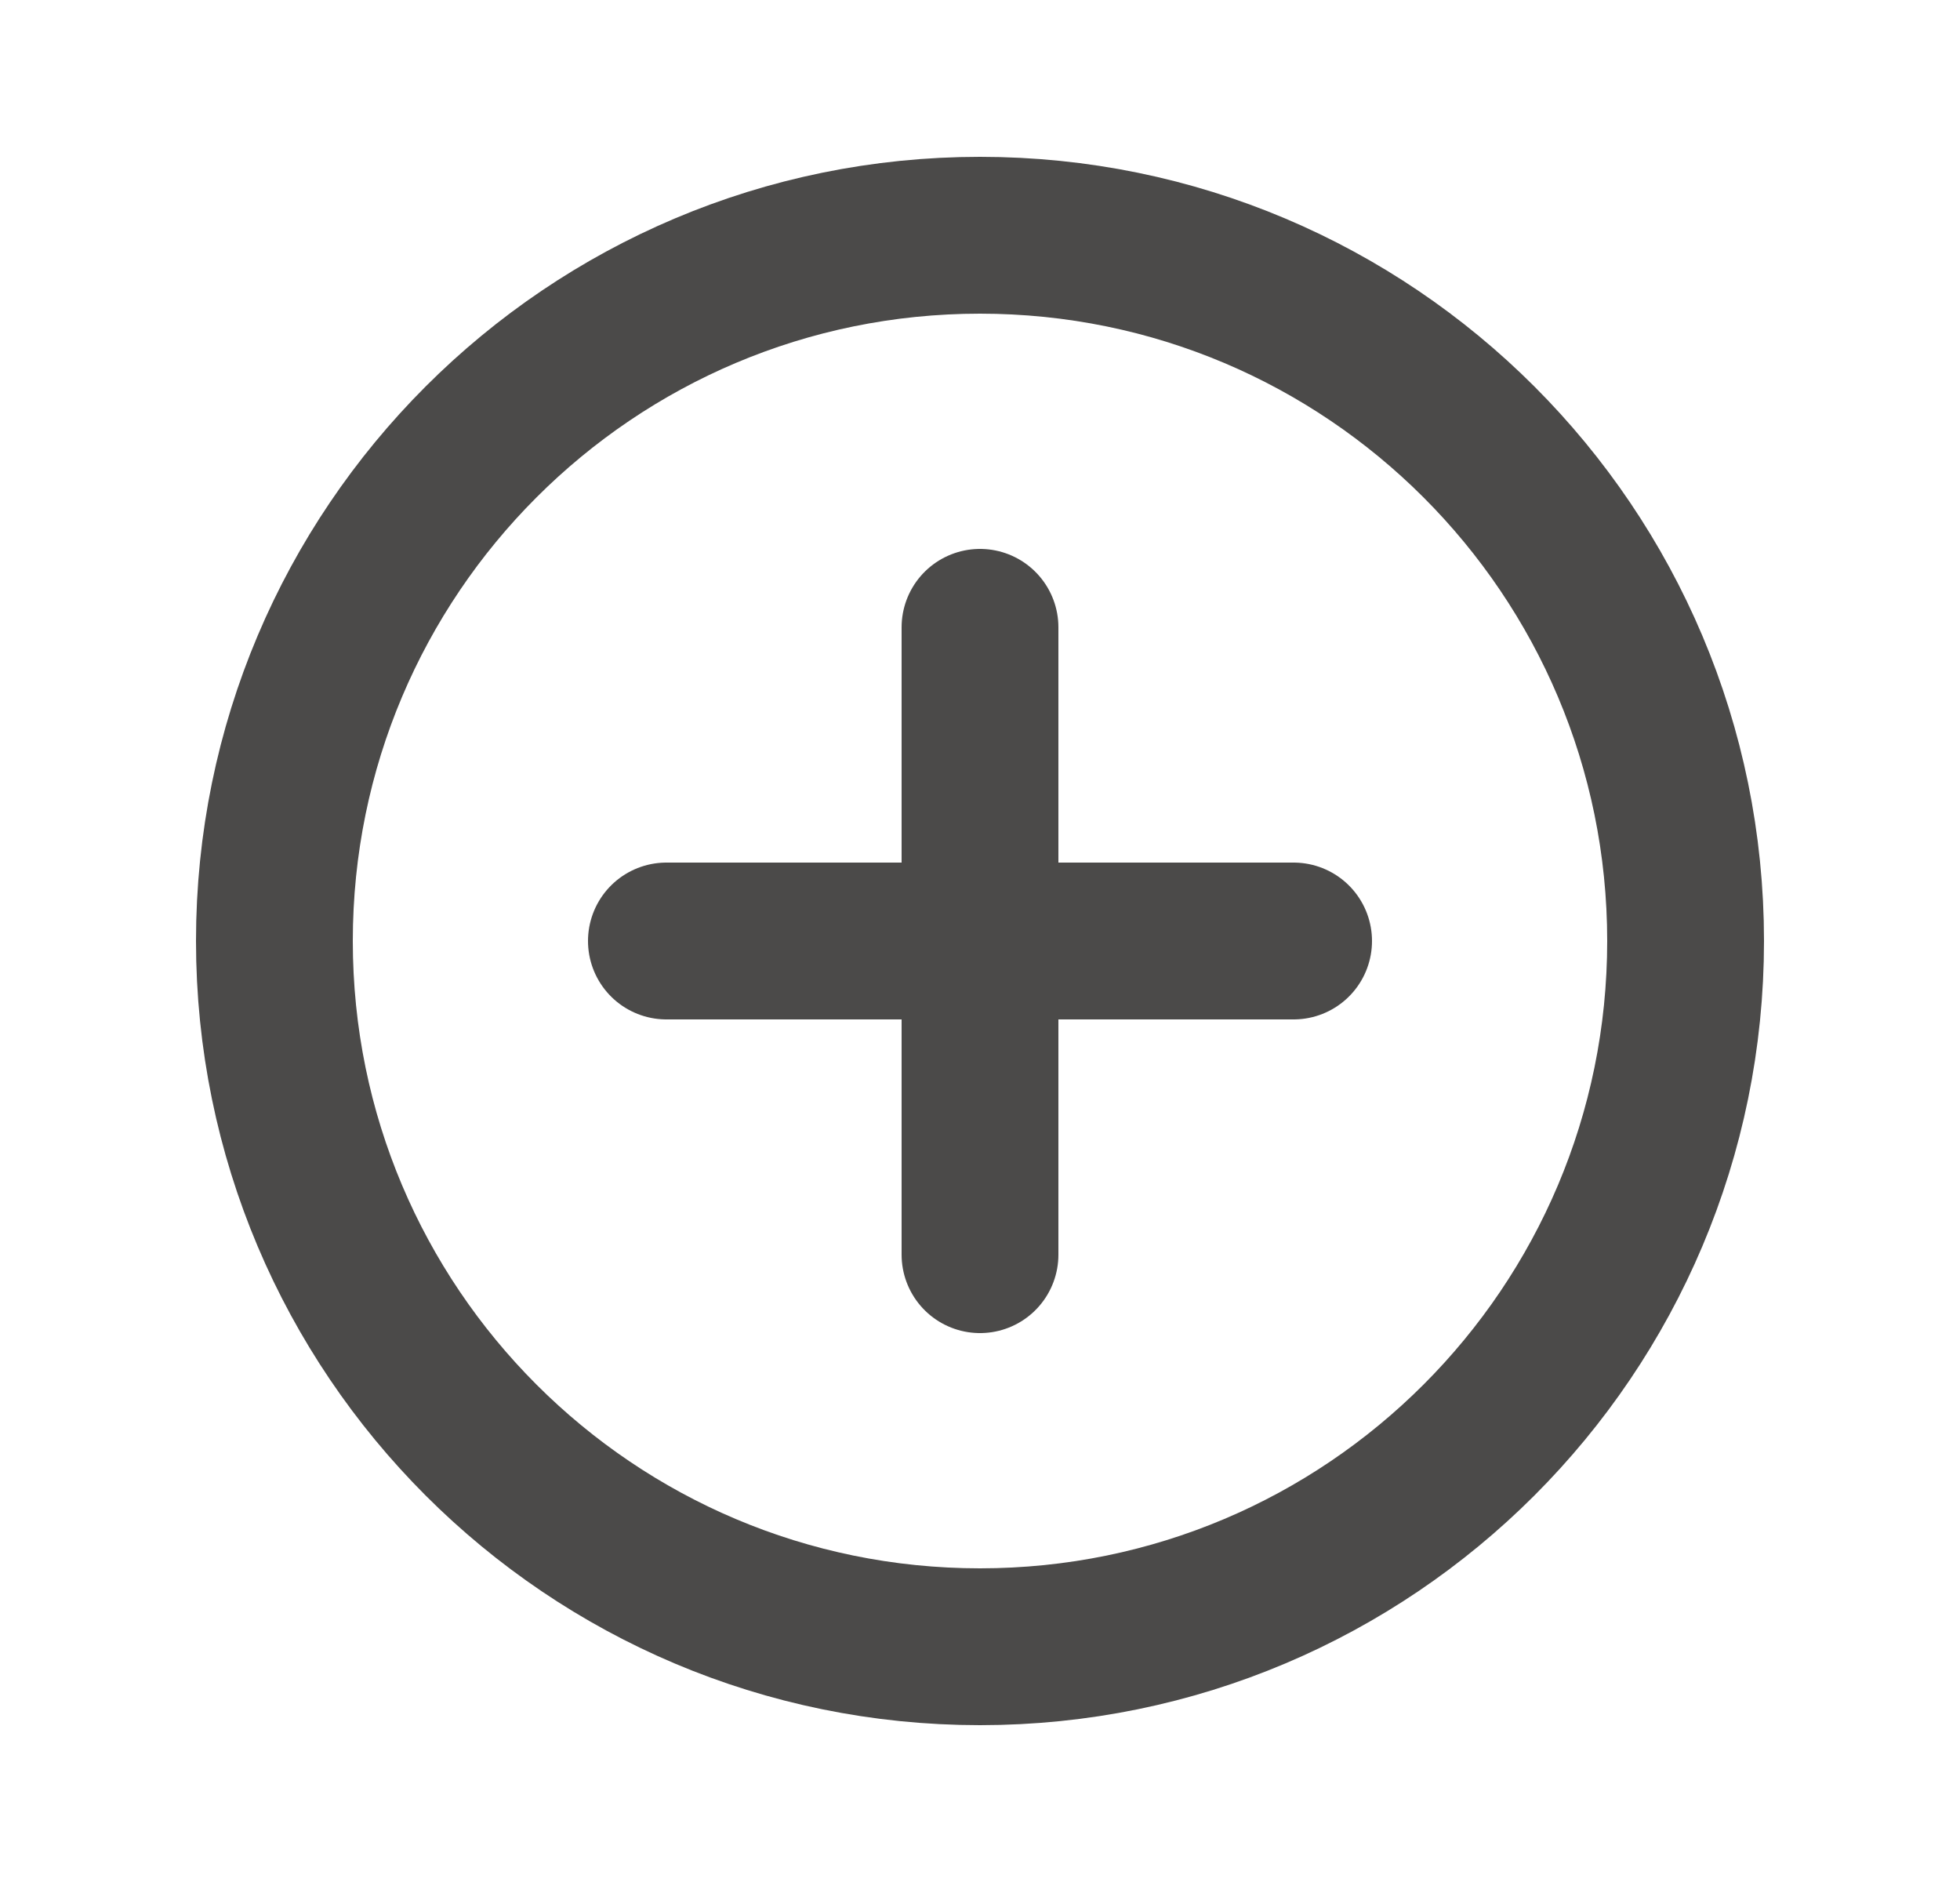
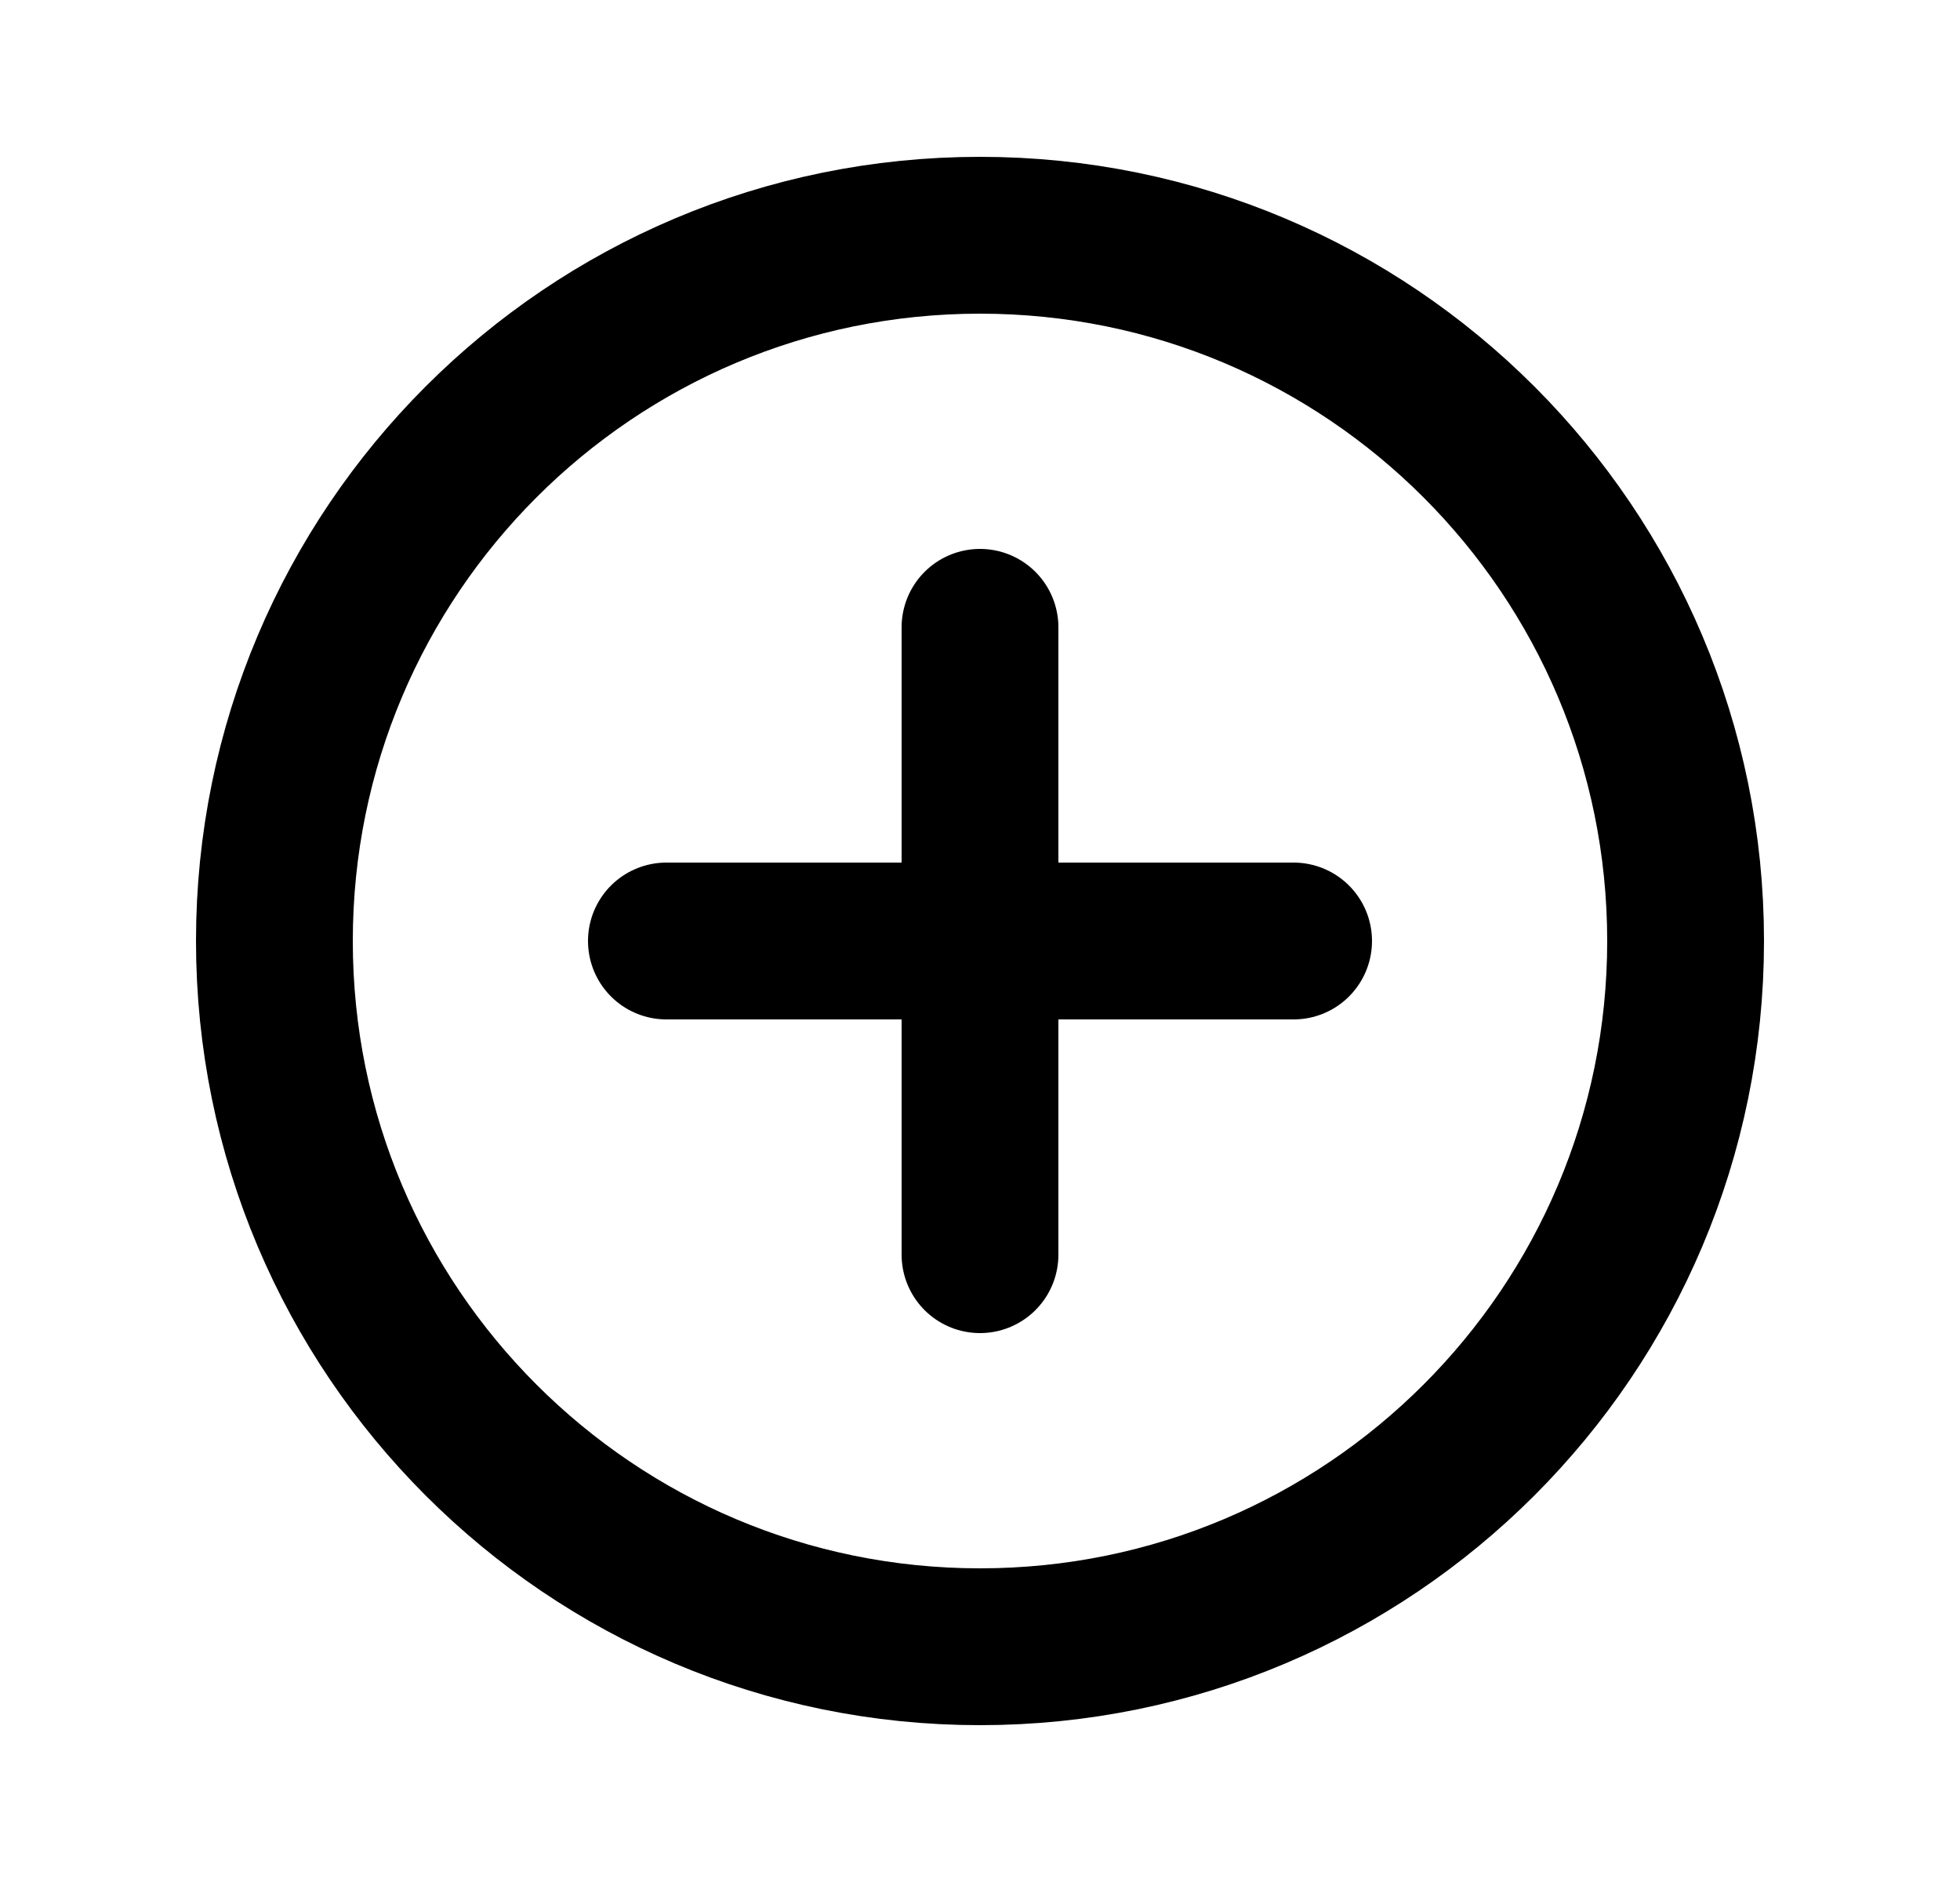
<svg xmlns="http://www.w3.org/2000/svg" width="25" height="24" viewBox="0 0 25 24" fill="none">
-   <path d="M8.5 12H12.5M12.5 12H16.5M12.5 12V16M12.5 12V8M12.5 21C7.529 21 3.5 16.971 3.5 12C3.5 7.029 7.529 3 12.5 3C17.471 3 21.5 7.029 21.5 12C21.5 16.971 17.471 21 12.5 21Z" stroke="#4B4A49" stroke-width="2" stroke-linecap="round" stroke-linejoin="round" />
+   <path d="M8.5 12H12.5M12.5 12H16.5M12.5 12V16M12.5 12V8M12.5 21C7.529 21 3.5 16.971 3.5 12C3.5 7.029 7.529 3 12.5 3C17.471 3 21.5 7.029 21.5 12C21.5 16.971 17.471 21 12.5 21Z" stroke="currentColor" stroke-width="2" stroke-linecap="round" stroke-linejoin="round" />
</svg>
